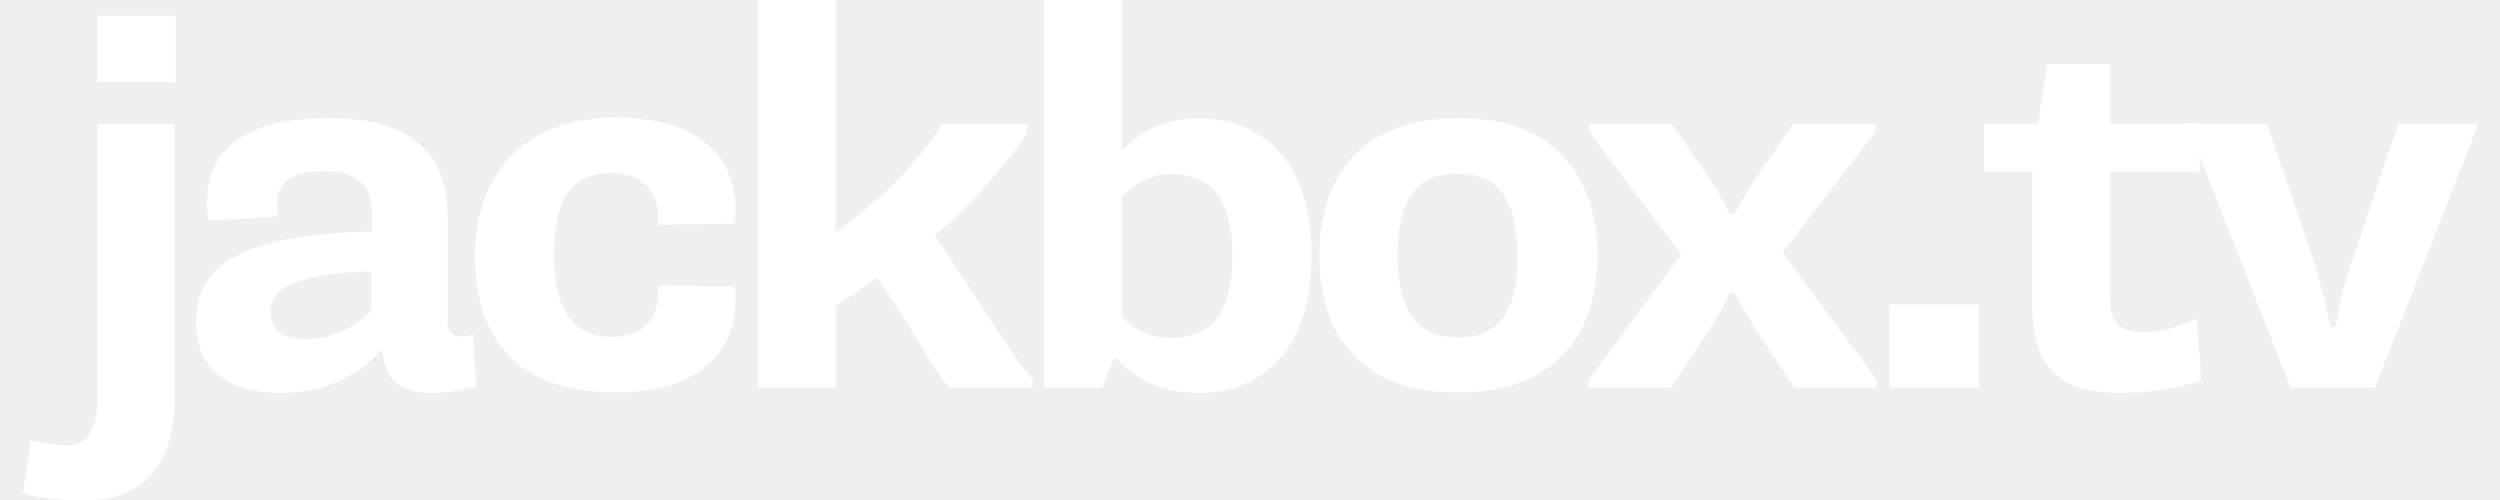
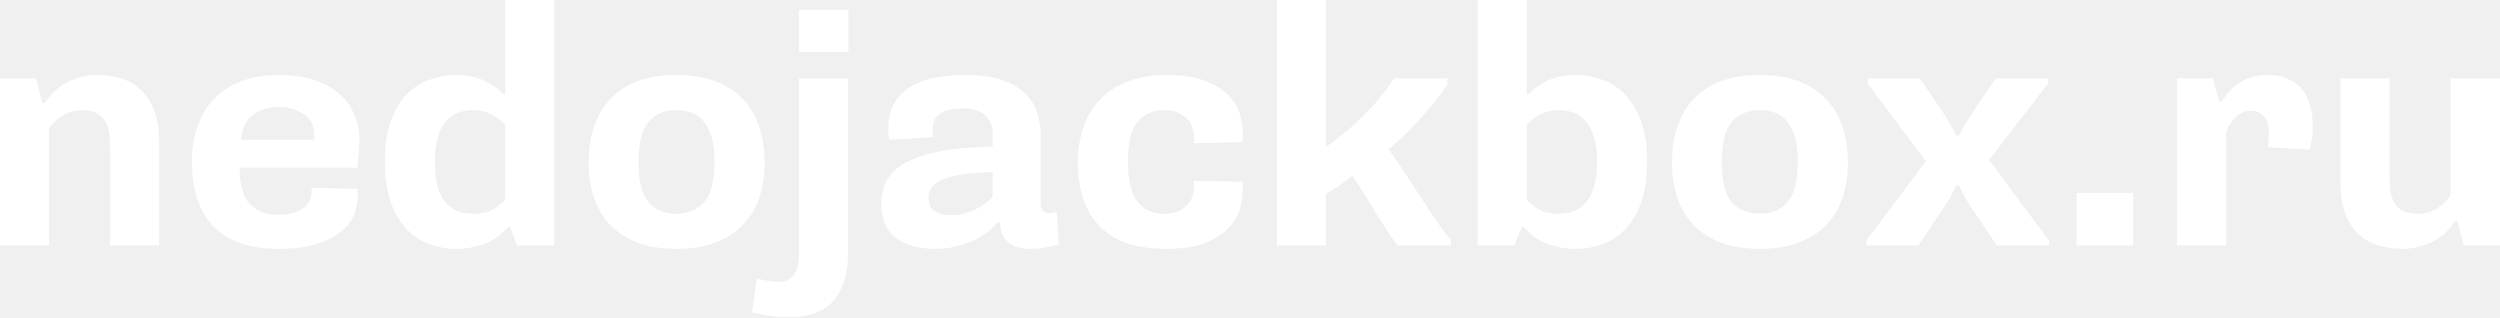
- <svg xmlns="http://www.w3.org/2000/svg" version="1.1" x="0px" y="0px" width="500px" height="100px" viewBox="0 0 500 100">
-   <style type="text/css">
+ <svg xmlns="http://www.w3.org/2000/svg" version="1.1" x="0px" y="0px" width="547.606" height="69.44" viewBox="0 0 547.606 69.44" id="svg9">
+   <defs id="defs9" />
+   <style type="text/css" id="style1">
	    path, rect { fill: #FFFF; }
    </style>
-   <path d="M35,24.8H19.5v54.6c0,7-2.4,9.7-5.8,9.7c-2.8,0-5.3-0.5-7.5-1.1L4.6,98.6c3.1,0.9,6.9,1.5,11.8,1.5 c12.8,0,18.5-7.6,18.5-20.2V24.8z M19.5,16.4h15.6V3.1H19.5V16.4z" />
-   <path d="M55.6,43.3c-0.1-0.9-0.2-1.8-0.2-2.5c0-4.5,3.1-6.6,9.6-6.6c6.5,0,9.4,3.2,9.4,7.9v4.2 c-26.4,0.5-35.2,7-35.2,18.1c0,9.6,6.8,14.2,17.1,14.2c11.4,0,17.9-6.2,19.7-8.4h0.6c0.2,4,1.9,8.4,9.8,8.4c3.1,0,6.5-0.6,8.8-1.4 l-0.6-10.3c-0.9,0.3-1.8,0.4-2.7,0.4c-1.5,0-2.4-0.9-2.4-3V42.8c0-9.9-5.1-19.2-23.8-19.2c-16.7,0-24.3,6.5-24.3,16.6 c0,1.2,0.1,2.7,0.3,3.9L55.6,43.3z M54.1,62.4c0-4.5,4.4-7.7,20.2-8.1v7.7c-3,3.4-8.1,5.8-13,5.8C56.7,67.9,54.1,66.3,54.1,62.4z" />
-   <path d="M95,51.2c0,17.3,9.3,27.3,27.8,27.3c22.1,0,24.3-13.1,24.3-18.4c0-0.8,0-1.7-0.2-2.8l-15.4-0.2 c0.2,0.6,0.2,1.3,0.2,1.7c0,3.2-1.7,8.6-9.4,8.6s-11.5-5.7-11.5-16.3c0-12.4,4.3-16.5,11.5-16.5c7.6,0,9.4,5.5,9.4,8.6 c0,0.5,0,1.2-0.2,1.8l15.4-0.3c0.2-1.2,0.2-1.9,0.2-2.8c0-5.7-2.3-18.4-24.3-18.4C103.4,23.7,95,36.3,95,51.2z" />
-   <path d="M151.6,77.5h15.5V61.2c1.9-1.2,6.2-4.1,8.3-5.7c2.4,2.6,12.2,20,14.4,22h16.7v-1.8 c-2.9-2.4-16.8-25.2-19.6-28.5c5.2-4.4,13-12.3,18.5-20.6v-1.8h-16.9c-5.2,8.3-14,16.6-21.4,21.6V0h-15.5V77.5z" />
-   <path d="M208.8,77.5h11.6l2.3-5.8h0.6c2.5,2.7,7.1,6.9,16.5,6.9c11.8,0,22.5-7.7,22.5-27.6c0-20-11-27.3-22.5-27.3 c-7.3,0-12.3,3-14.9,6h-0.6V0h-15.5V77.5z M224.3,39.4c2.4-2.7,6.1-4.6,9.8-4.6c6.9,0,12.4,3.6,12.4,16.3c0,12.6-5.2,16.5-12.4,16.5 c-4.4,0-7.9-2-9.8-4.5V39.4z" />
-   <path d="M263.9,51.2c0,16.6,9,27.3,27.8,27.3c18.5,0,27.8-10.8,27.8-27.3c0-16.7-9.3-27.6-27.8-27.6 C272.9,23.7,263.9,34.5,263.9,51.2z M291.6,67.5c-7.4,0-12.1-4.2-12.1-16.3c0-12.3,4.6-16.5,12.1-16.5c7.2,0,11.9,4.2,11.9,16.5 C303.6,63.3,298.9,67.5,291.6,67.5z" />
-   <path d="M317.7,77.5h16.5l7.1-10.7c1.9-3,3.2-5.1,4.8-8.3h0.8c1.7,3.1,2.5,4.7,4.7,8.1l7.3,10.9h16.5V76l-18.9-25.5 l18.6-24.1v-1.6h-16.5l-6.6,9.6c-2,3-3.4,5.2-5.2,8.5h-0.8c-1.6-3.3-3.2-5.9-5.1-8.6l-6.5-9.5h-16.5v1.6l18.4,24.5L317.7,76V77.5z" />
-   <rect x="377.9" y="60.9" width="17.9" height="16.6" />
-   <path d="M406.5,61.6c0,11.7,5.3,17,17.5,17c5.7,0,11.9-1,16.3-2.5l-1-12.3c-3.7,1.6-7.4,2.7-10.5,2.7 c-5.1,0-6.8-2.2-6.8-7V34.3h17.9v-9.6H422V12.8h-12.5l-1.9,11.9h-10.8v9.6h9.7V61.6z" />
-   <path d="M458.1,77.5H475l20.3-51.7v-1.1h-15.6l-9.5,28.1c-1.4,4.1-2.5,8.9-3.1,12.6H466c-0.6-3.7-1.8-8.7-3.1-12.7 l-9.5-28h-15.6v1.1L458.1,77.5z" />
+   <path d="M 5.0510925e-7,17.173 H 7.915 l 1.344,5.376 h 0.523 q 0.747,-1.12 1.792,-2.165 1.045,-1.12 2.464,-1.941 1.419,-0.896 3.211,-1.419 1.792,-0.597 4.032,-0.597 2.987,0 5.451,0.821 2.539,0.821 4.331,2.613 1.792,1.717 2.763,4.555 1.045,2.763 1.045,6.72 V 53.76 H 24.117 v -21.728 q 0,-4.555 -1.643,-6.197 -1.568,-1.717 -4.48,-1.717 -2.389,0 -4.256,1.195 -1.792,1.12 -2.987,2.837 V 53.76 H 5.0510925e-7 Z M 42.037,35.467 q 0,-4.032 1.12,-7.467 1.12,-3.509 3.435,-6.048 2.389,-2.613 5.973,-4.032 3.584,-1.493 8.587,-1.493 4.181,0 7.467,1.045 3.285,1.045 5.525,2.912 2.24,1.867 3.36,4.48 1.195,2.613 1.195,5.675 0,1.419 -0.149,3.211 -0.149,1.717 -0.299,2.987 H 52.491 q 0,5.451 2.165,7.915 2.24,2.389 6.347,2.389 2.091,0 3.435,-0.448 1.419,-0.523 2.24,-1.195 0.896,-0.747 1.195,-1.568 0.373,-0.896 0.373,-1.717 v -0.971 l 10.005,0.224 q 0.075,0.373 0.075,0.747 0.075,0.299 0.075,0.597 0,1.568 -0.597,3.659 -0.597,2.016 -2.464,3.808 -1.867,1.792 -5.301,3.061 -3.435,1.269 -9.109,1.269 -9.408,0 -14.187,-4.928 -4.704,-5.003 -4.704,-14.112 z m 26.731,-4.853 q 0.075,-0.299 0.075,-0.523 0,-0.299 0,-0.448 0,-3.061 -2.315,-4.629 -2.24,-1.568 -5.301,-1.568 -3.584,0 -5.824,1.717 -2.24,1.643 -2.613,5.451 z m 52.64,23.147 h -8.139 l -1.493,-4.032 h -0.448 q -0.672,0.672 -1.643,1.568 -0.896,0.821 -2.315,1.568 -1.344,0.672 -3.211,1.12 -1.867,0.523 -4.256,0.523 -3.061,0 -5.899,-1.045 -2.837,-1.045 -5.003,-3.36 -2.165,-2.315 -3.435,-5.899 -1.269,-3.659 -1.269,-8.811 0,-5.227 1.269,-8.811 1.344,-3.659 3.509,-5.899 2.24,-2.24 5.003,-3.211 2.837,-1.045 5.824,-1.045 3.808,0 6.347,1.344 2.613,1.269 3.957,2.837 h 0.448 V -2.1191406e-7 h 10.752 z m -10.752,-26.432 q -1.269,-1.419 -3.136,-2.315 -1.792,-0.896 -3.733,-0.896 -1.792,0 -3.36,0.523 -1.493,0.523 -2.688,1.867 -1.12,1.269 -1.792,3.435 -0.672,2.165 -0.672,5.451 0,3.285 0.597,5.525 0.672,2.165 1.792,3.509 1.12,1.269 2.688,1.867 1.568,0.523 3.435,0.523 2.389,0 4.107,-0.896 1.717,-0.971 2.763,-2.24 z m 18.293,8.213 q 0,-4.331 1.195,-7.84 1.195,-3.584 3.584,-6.048 2.389,-2.539 5.973,-3.883 3.659,-1.344 8.512,-1.344 4.779,0 8.363,1.344 3.659,1.344 6.048,3.883 2.464,2.464 3.659,6.048 1.195,3.509 1.195,7.84 0,4.331 -1.195,7.84 -1.195,3.509 -3.659,5.973 -2.389,2.464 -6.048,3.808 -3.584,1.344 -8.363,1.344 -4.853,0 -8.512,-1.344 -3.584,-1.344 -5.973,-3.808 -2.389,-2.464 -3.584,-5.973 -1.195,-3.509 -1.195,-7.84 z m 19.264,11.275 q 3.733,0 5.973,-2.464 2.315,-2.539 2.315,-8.811 0,-3.211 -0.597,-5.376 -0.597,-2.165 -1.717,-3.509 -1.045,-1.344 -2.613,-1.941 -1.493,-0.597 -3.36,-0.597 -3.883,0 -6.123,2.539 -2.24,2.539 -2.24,8.885 0,6.272 2.24,8.811 2.24,2.464 6.123,2.464 z m 37.557,8.587 q 0,6.571 -3.061,10.304 -3.061,3.733 -9.781,3.733 -2.613,0 -4.555,-0.299 -2.016,-0.299 -3.659,-0.747 l 1.045,-7.392 q 1.195,0.299 2.464,0.523 1.269,0.224 2.763,0.224 1.792,0 2.912,-1.568 1.12,-1.493 1.12,-5.152 V 17.173 h 10.752 z m -10.752,-53.237 h 10.827 v 9.184 h -10.827 z m 19.787,28.448 q -0.149,-0.597 -0.224,-1.344 0,-0.747 0,-1.344 0,-5.301 4.032,-8.363 4.107,-3.136 12.843,-3.136 4.853,0 8.064,1.12 3.211,1.12 5.077,2.987 1.867,1.792 2.613,4.256 0.747,2.389 0.747,4.928 v 14.859 q 0,2.091 1.643,2.091 1.045,0 1.867,-0.299 l 0.448,7.168 q -1.269,0.373 -2.912,0.672 -1.568,0.299 -3.211,0.299 -2.016,0 -3.36,-0.523 -1.269,-0.523 -2.016,-1.344 -0.747,-0.821 -1.045,-1.867 -0.299,-1.045 -0.373,-2.091 h -0.448 q -0.448,0.597 -1.568,1.568 -1.045,0.971 -2.763,1.941 -1.717,0.896 -4.032,1.568 -2.315,0.747 -5.301,0.747 -5.376,0 -8.661,-2.389 -3.211,-2.464 -3.211,-7.467 0,-2.912 1.195,-5.152 1.269,-2.24 4.107,-3.808 2.912,-1.643 7.541,-2.539 4.704,-0.896 11.573,-1.045 V 29.195 q 0,-2.389 -1.568,-3.883 -1.568,-1.568 -4.928,-1.568 -6.645,0 -6.645,4.555 0,0.373 0,0.821 0.075,0.448 0.149,0.896 z m 8.587,12.693 q 0,2.016 1.269,2.912 1.344,0.896 3.733,0.896 2.613,0 5.003,-1.12 2.464,-1.12 4.032,-2.912 v -5.376 q -4.107,0.075 -6.869,0.523 -2.688,0.448 -4.331,1.195 -1.568,0.747 -2.24,1.717 -0.597,0.971 -0.597,2.165 z m 32.704,-7.765 q 0,-3.883 1.12,-7.317 1.12,-3.509 3.435,-6.123 2.389,-2.613 5.973,-4.107 3.659,-1.568 8.736,-1.568 5.749,0 9.109,1.493 3.36,1.419 5.077,3.435 1.717,2.016 2.165,4.181 0.523,2.165 0.523,3.659 0,0.448 0,0.896 0,0.448 -0.149,1.045 l -10.677,0.224 q 0.149,-0.373 0.149,-0.672 0,-0.299 0,-0.597 0,-0.821 -0.299,-1.867 -0.224,-1.045 -0.971,-1.941 -0.747,-0.896 -2.016,-1.493 -1.195,-0.672 -3.211,-0.672 -3.733,0 -5.899,2.539 -2.091,2.464 -2.091,8.885 0,5.525 1.941,8.437 2.016,2.837 6.048,2.837 2.016,0 3.211,-0.597 1.269,-0.672 2.016,-1.568 0.747,-0.896 0.971,-1.941 0.299,-1.045 0.299,-1.867 0,-0.224 0,-0.523 0,-0.299 -0.149,-0.672 l 10.677,0.149 q 0.149,0.597 0.149,1.12 0,0.448 0,0.821 0,1.344 -0.523,3.509 -0.448,2.165 -2.165,4.256 -1.717,2.016 -5.077,3.509 -3.36,1.493 -9.109,1.493 -9.707,0 -14.485,-4.928 -4.779,-5.003 -4.779,-14.037 z M 279.701,-2.1191409e-7 h 10.752 V 32.181 q 1.941,-1.344 3.957,-2.987 2.091,-1.717 4.032,-3.659 2.016,-1.941 3.733,-4.032 1.792,-2.165 3.136,-4.331 h 11.723 v 1.269 q -1.419,2.165 -3.136,4.256 -1.643,2.016 -3.36,3.883 -1.717,1.867 -3.36,3.435 -1.643,1.568 -2.987,2.688 0.448,0.597 1.493,2.165 1.12,1.568 2.464,3.659 1.344,2.016 2.837,4.331 1.493,2.315 2.837,4.331 1.344,1.941 2.389,3.435 1.045,1.419 1.568,1.867 v 1.269 h -11.573 q -0.597,-0.523 -2.016,-2.688 -1.419,-2.165 -2.987,-4.704 -1.568,-2.613 -2.987,-4.853 -1.419,-2.315 -2.016,-2.987 -0.523,0.448 -1.344,1.045 -0.747,0.523 -1.568,1.12 -0.821,0.523 -1.568,1.045 -0.747,0.448 -1.269,0.747 v 11.275 h -10.752 z m 43.979,0 h 10.752 V 20.608 h 0.448 q 1.344,-1.568 3.883,-2.837 2.613,-1.344 6.421,-1.344 2.987,0 5.749,1.045 2.837,0.971 5.003,3.211 2.24,2.24 3.509,5.899 1.344,3.584 1.344,8.811 0,5.152 -1.269,8.811 -1.269,3.584 -3.435,5.899 -2.165,2.315 -5.003,3.36 -2.837,1.045 -5.899,1.045 -2.464,0 -4.331,-0.523 -1.792,-0.448 -3.211,-1.12 -1.344,-0.747 -2.315,-1.568 -0.896,-0.896 -1.568,-1.568 h -0.448 l -1.568,4.032 h -8.064 z M 334.432,43.68 q 1.045,1.269 2.763,2.24 1.717,0.896 4.032,0.896 1.867,0 3.435,-0.523 1.568,-0.597 2.688,-1.867 1.195,-1.344 1.792,-3.509 0.672,-2.24 0.672,-5.525 0,-3.285 -0.672,-5.451 -0.672,-2.165 -1.867,-3.435 -1.12,-1.344 -2.688,-1.867 -1.568,-0.523 -3.36,-0.523 -1.941,0 -3.733,0.896 -1.792,0.896 -3.061,2.315 z m 31.808,-8.139 q 0,-4.331 1.195,-7.84 1.195,-3.584 3.584,-6.048 2.389,-2.539 5.973,-3.883 3.659,-1.344 8.512,-1.344 4.779,0 8.363,1.344 3.659,1.344 6.048,3.883 2.464,2.464 3.659,6.048 1.195,3.509 1.195,7.84 0,4.331 -1.195,7.84 -1.195,3.509 -3.659,5.973 -2.389,2.464 -6.048,3.808 -3.584,1.344 -8.363,1.344 -4.853,0 -8.512,-1.344 -3.584,-1.344 -5.973,-3.808 -2.389,-2.464 -3.584,-5.973 -1.195,-3.509 -1.195,-7.84 z m 19.264,11.275 q 3.733,0 5.973,-2.464 2.315,-2.539 2.315,-8.811 0,-3.211 -0.597,-5.376 -0.597,-2.165 -1.717,-3.509 -1.045,-1.344 -2.613,-1.941 -1.493,-0.597 -3.36,-0.597 -3.883,0 -6.123,2.539 -2.24,2.539 -2.24,8.885 0,6.272 2.24,8.811 2.24,2.464 6.123,2.464 z M 408.8,52.715 421.867,35.317 409.099,18.293 v -1.12 h 11.424 l 4.48,6.571 q 0.971,1.419 1.792,2.837 0.896,1.419 1.717,3.136 h 0.523 q 0.896,-1.717 1.717,-2.987 0.821,-1.344 1.867,-2.912 l 4.555,-6.645 h 11.424 v 1.12 l -12.917,16.725 13.141,17.696 v 1.045 h -11.424 l -5.077,-7.541 q -1.195,-1.717 -1.792,-2.837 -0.597,-1.12 -1.493,-2.763 h -0.523 q -0.821,1.717 -1.568,2.987 -0.747,1.195 -1.792,2.763 l -4.928,7.392 h -11.424 z m 46.069,-10.453 h 12.395 v 11.499 h -12.395 z m 32.779,11.499 H 476.822 V 17.173 h 7.915 l 1.344,5.077 h 0.523 q 0.672,-0.971 1.493,-2.016 0.896,-1.045 2.091,-1.867 1.195,-0.821 2.763,-1.344 1.643,-0.597 3.808,-0.597 2.763,0 4.629,0.971 1.941,0.896 3.061,2.464 1.195,1.568 1.643,3.659 0.523,2.016 0.523,4.256 0,1.344 -0.224,2.688 -0.224,1.269 -0.448,2.315 l -9.259,-0.523 q 0.149,-0.821 0.224,-1.643 0.075,-0.821 0.075,-1.419 0,-2.389 -1.045,-3.659 -1.045,-1.269 -2.763,-1.269 -2.165,0 -3.584,1.493 -1.344,1.493 -1.941,3.061 z m 59.957,0 h -7.915 l -1.419,-5.376 h -0.448 q -0.747,1.12 -1.792,2.24 -1.045,1.045 -2.464,1.941 -1.419,0.821 -3.285,1.344 -1.792,0.597 -4.032,0.597 -2.987,0 -5.525,-0.821 -2.464,-0.821 -4.256,-2.539 -1.792,-1.792 -2.837,-4.555 -0.971,-2.837 -0.971,-6.795 V 17.173 h 10.752 v 21.728 q 0,2.315 0.373,3.883 0.448,1.493 1.195,2.389 0.821,0.896 1.941,1.269 1.195,0.373 2.613,0.373 2.389,0 4.256,-1.12 1.867,-1.195 2.987,-2.912 V 17.173 h 10.827 z" id="text9" style="font-size:74.667px;line-height:196.309px;font-family:SupriaSansW01-Bold;-inkscape-font-specification:SupriaSansW01-Bold;fill:#ffffff;fill-rule:evenodd;stroke:#ffc80f;stroke-width:0;stroke-miterlimit:0;stroke-opacity:0;paint-order:markers stroke fill" aria-label="nedojackbox.ru" />
</svg>
